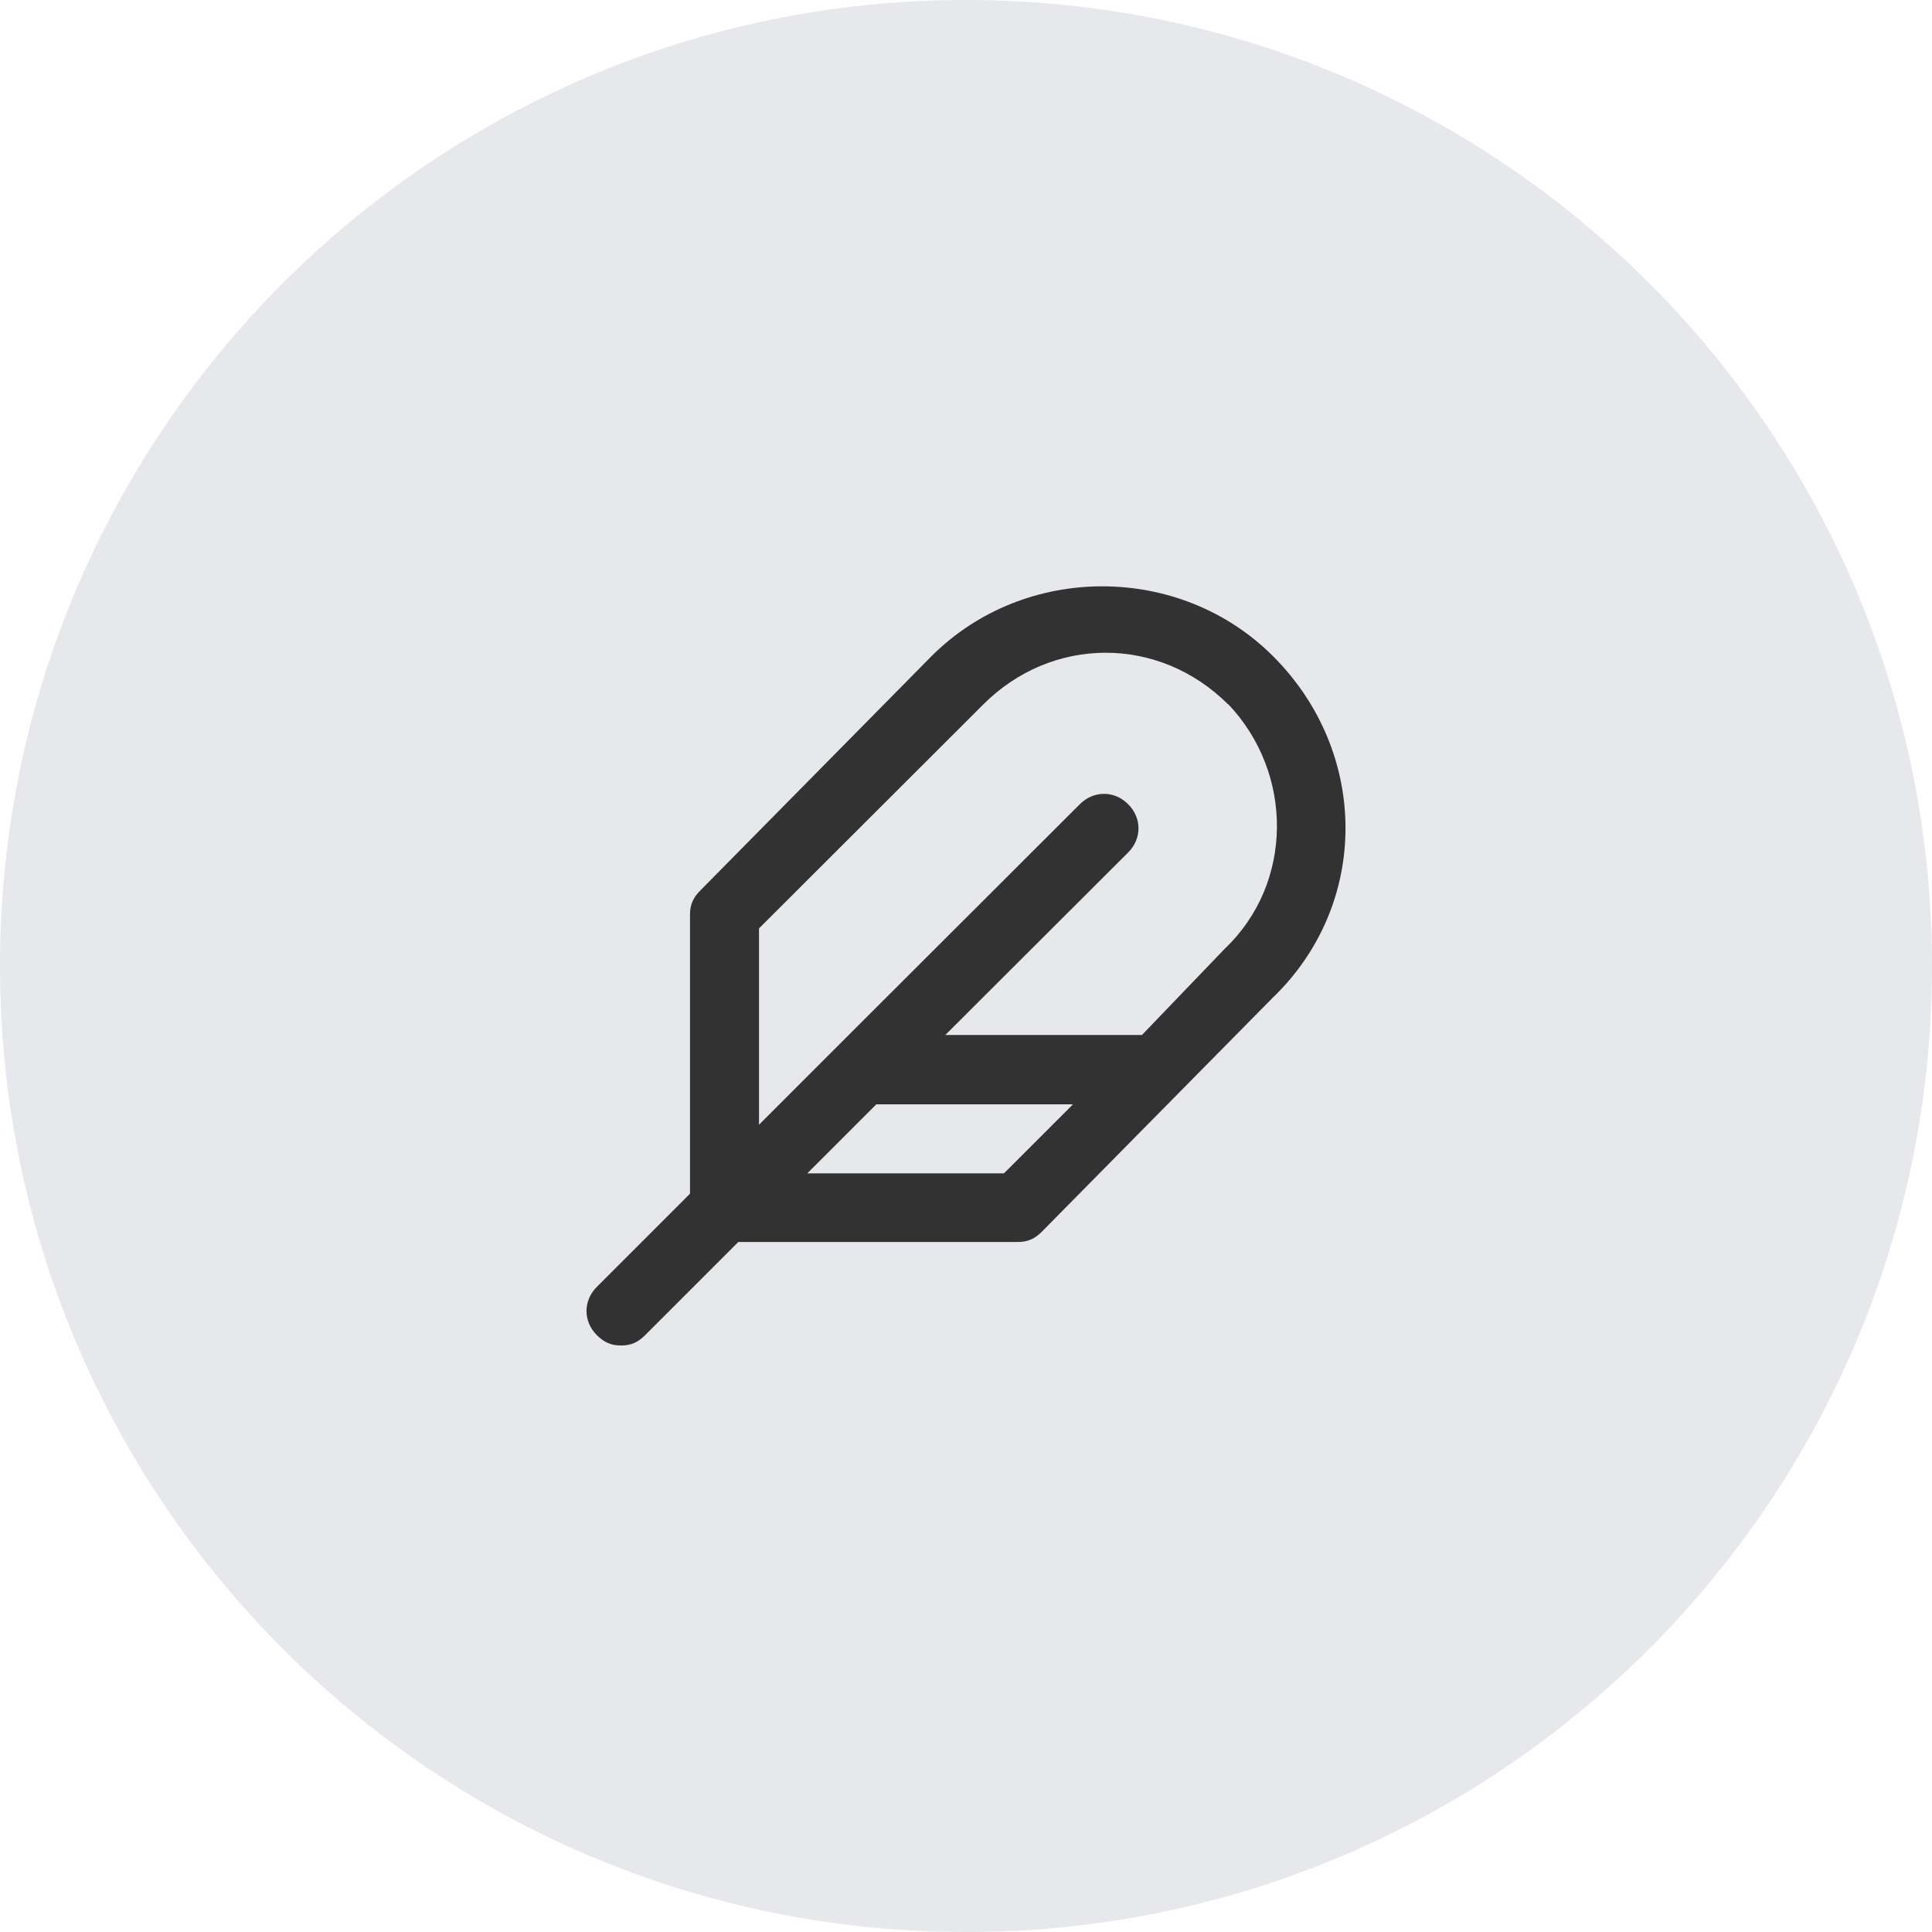
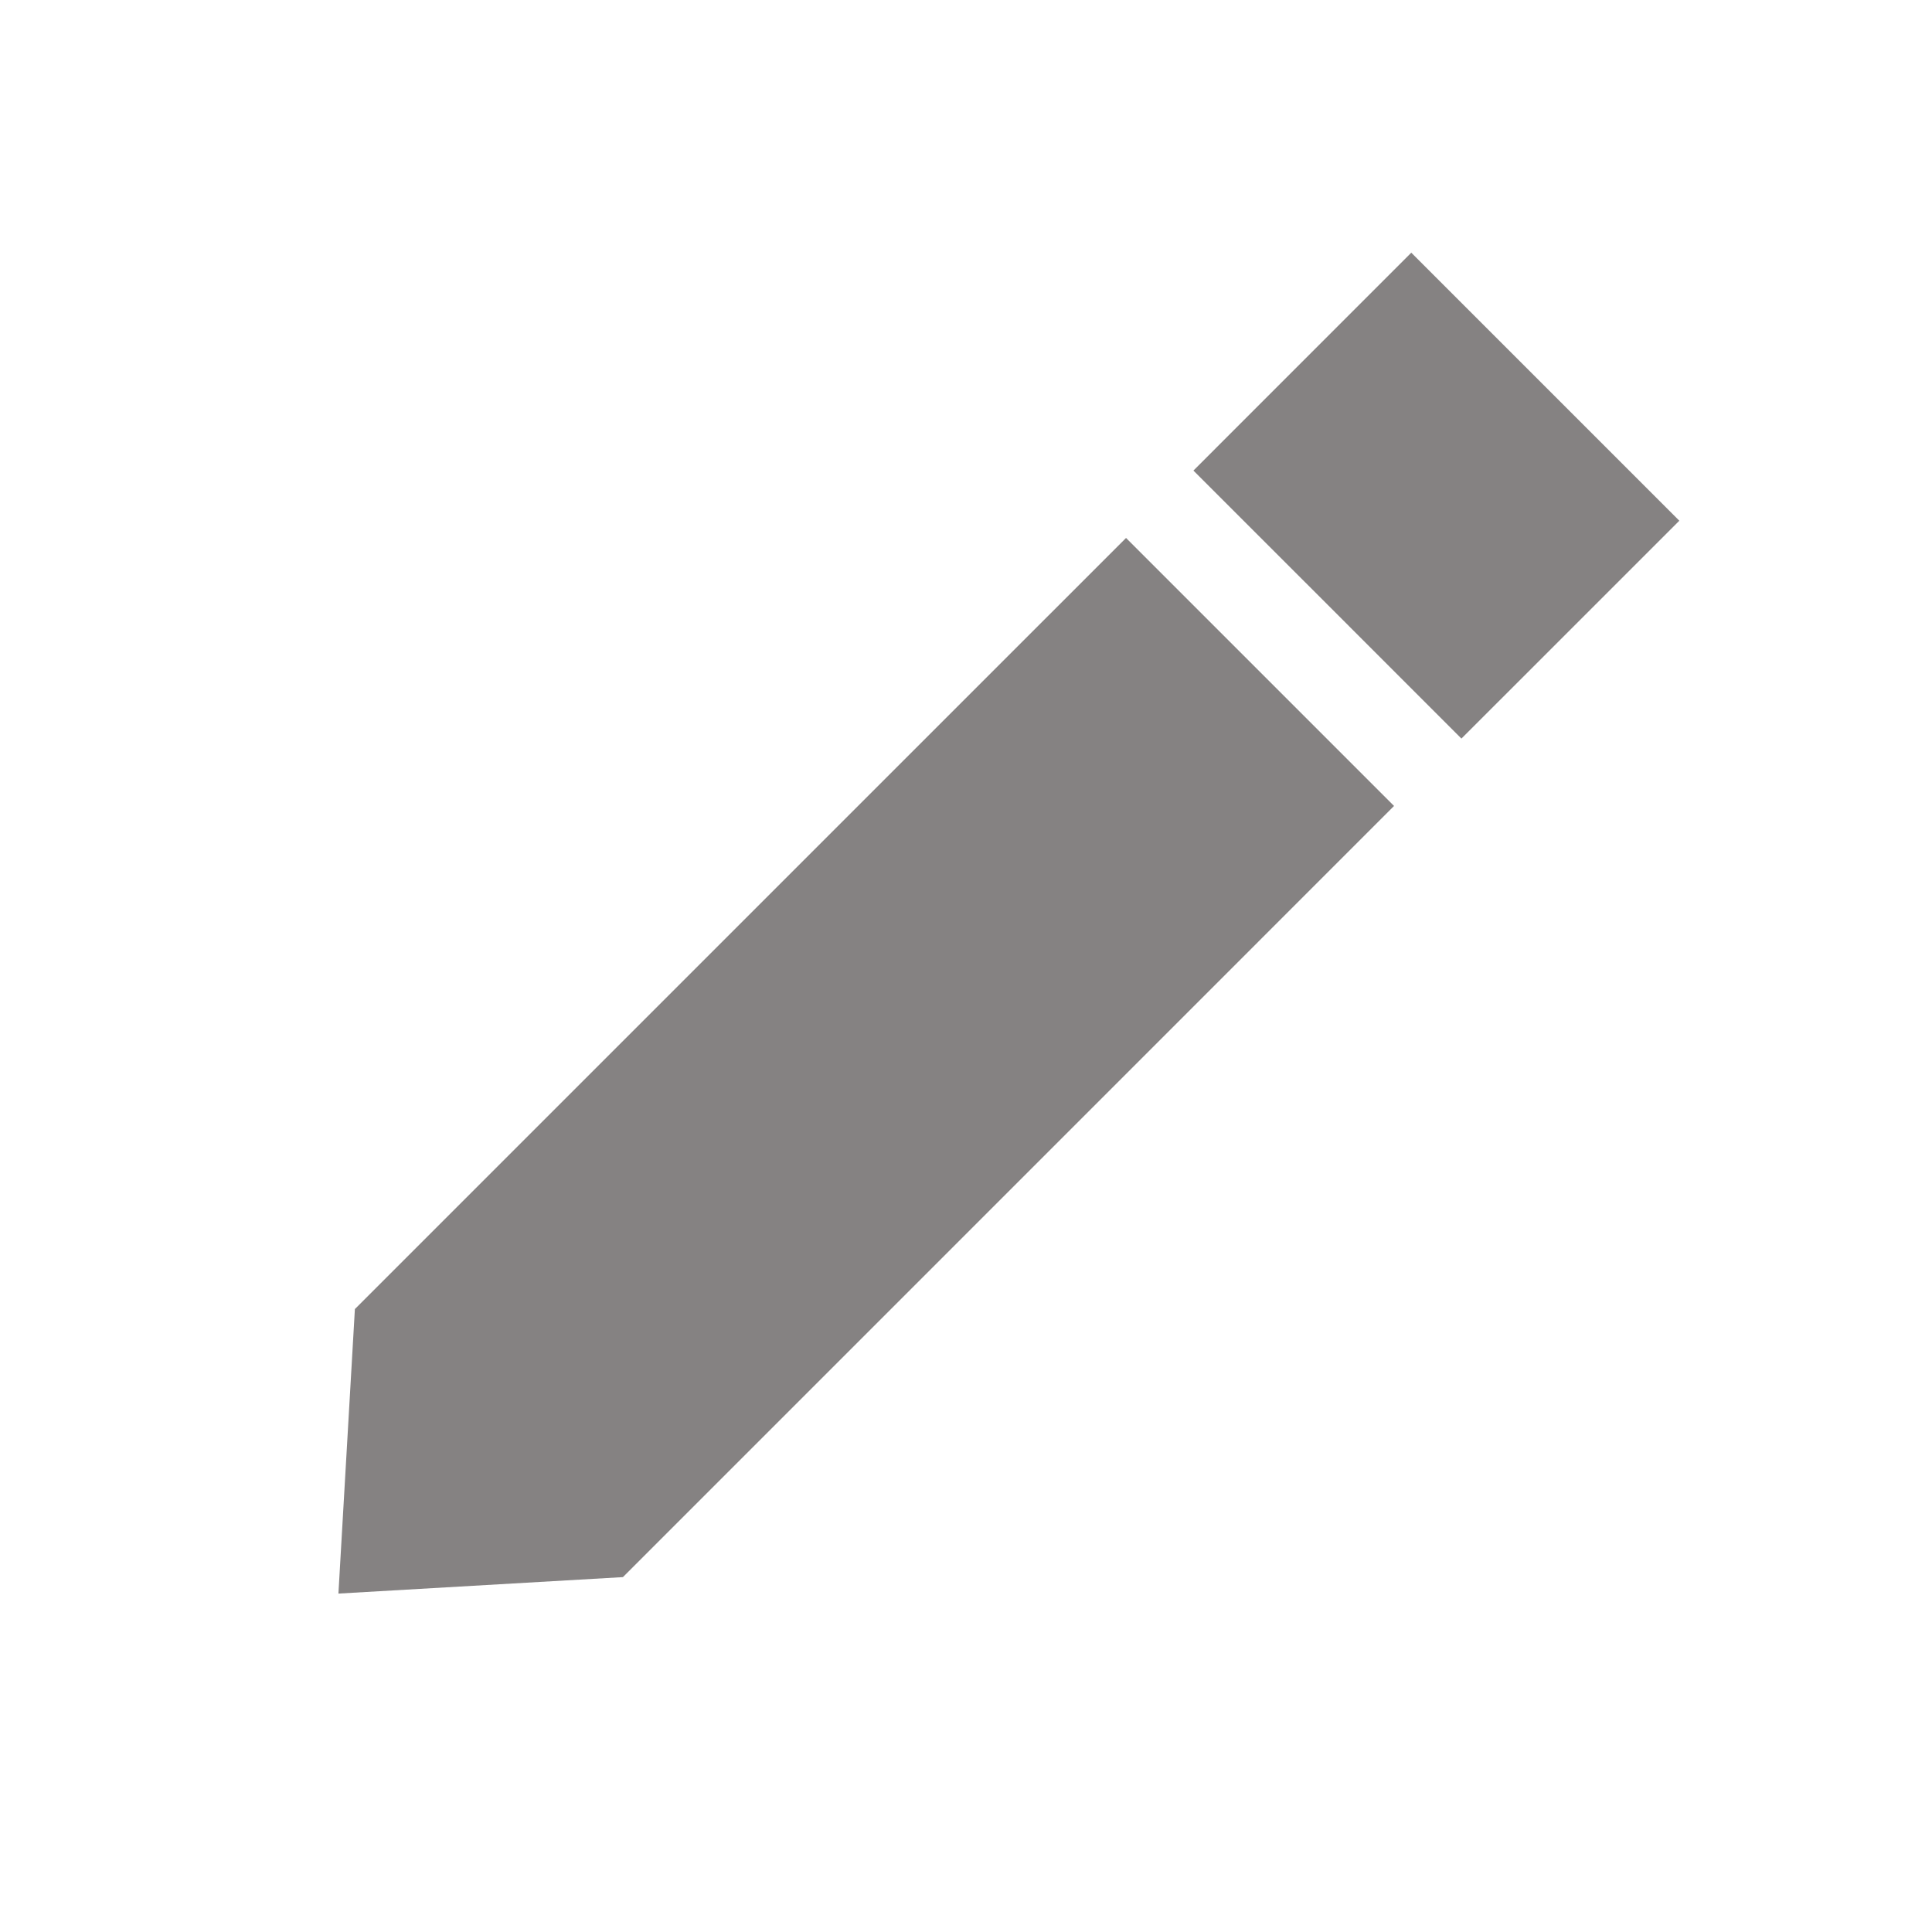
- <svg xmlns="http://www.w3.org/2000/svg" id="_x31_" version="1.1" viewBox="0 0 56 56">
-   <defs>
-     <style>
-       .st0 {
-         fill: #323232;
-       }
- 
-       .st1 {
-         fill: #e7e8ec;
-       }
-     </style>
-   </defs>
-   <path id="bg" class="st1" d="M28,0h0C43.46,0,56,12.54,56,28h0c0,15.46-12.54,28-28,28h0C12.54,56,0,43.46,0,28h0C0,12.54,12.54,0,28,0Z" />
-   <path id="pen" class="st0" d="M27,19.02c2.7-2.7,7.2-2.7,9.9,0,2.8,2.8,2.8,7.19,0,9.89l-6.7,6.79c-.2.2-.4.3-.7.3h-8.1l-2.7,2.7c-.2.2-.4.3-.7.3s-.5-.1-.7-.3c-.4-.4-.4-1,0-1.4l2.7-2.7v-8.09c0-.3.1-.5.3-.7l6.7-6.79ZM23.4,34.01h5.7l2-2h-5.7l-2,2ZM35.6,20.42c-2-2-5.1-2-7.1,0l-6.5,6.49v5.69l2.3-2.3,7-6.99c.4-.4,1-.4,1.4,0,.4.4.4,1,0,1.4l-5.3,5.29h5.7l2.4-2.5c2-1.9,2-5.09.1-7.09Z" />
+ <svg xmlns="http://www.w3.org/2000/svg" version="1.1" id="Layer_1" x="0px" y="0px" viewBox="0 0 507 507" style="enable-background:new 0 0 507 507;" xml:space="preserve">
+   <style type="text/css">
+ 	.st0{fill:#858282;}
+ </style>
+   <g>
+     <polygon class="st0" points="365.83,211.5 163.47,413.87 88.81,418.19 93.13,343.53 295.5,141.17  " />
+     <polygon class="st0" points="440.69,136.65 383.51,193.82 348.35,158.65 313.18,123.49 370.35,66.31  " />
+   </g>
</svg>
